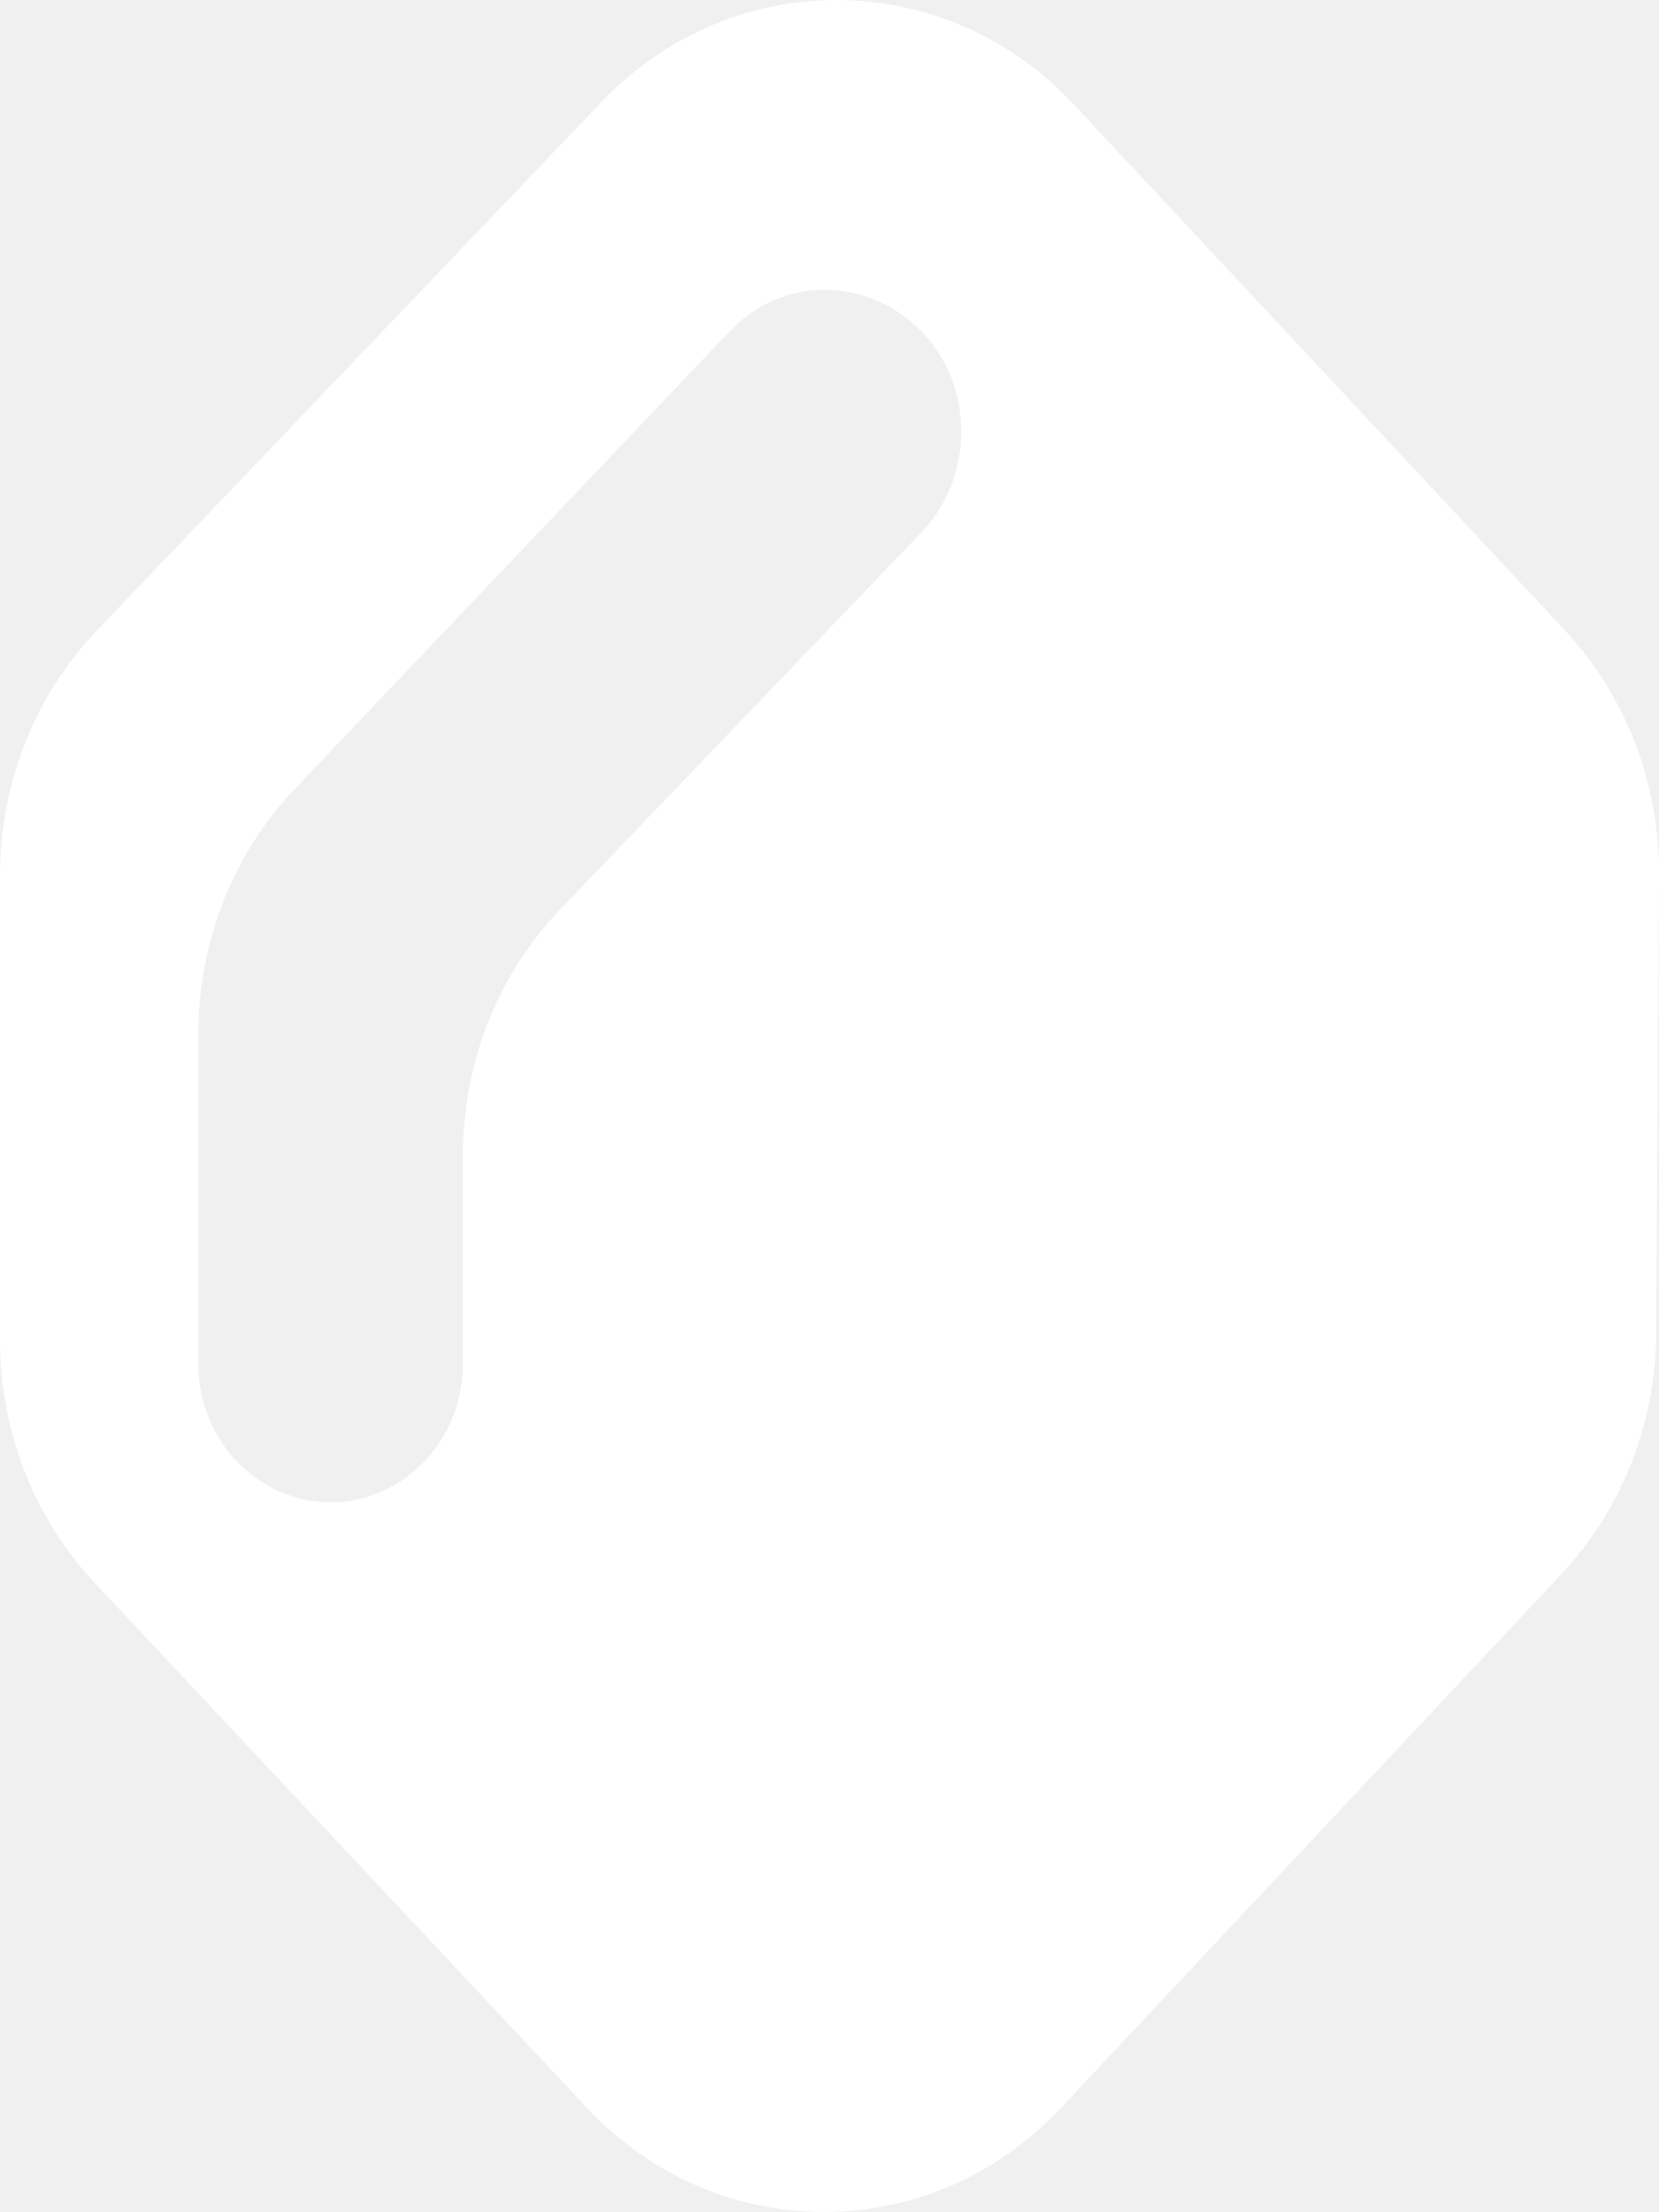
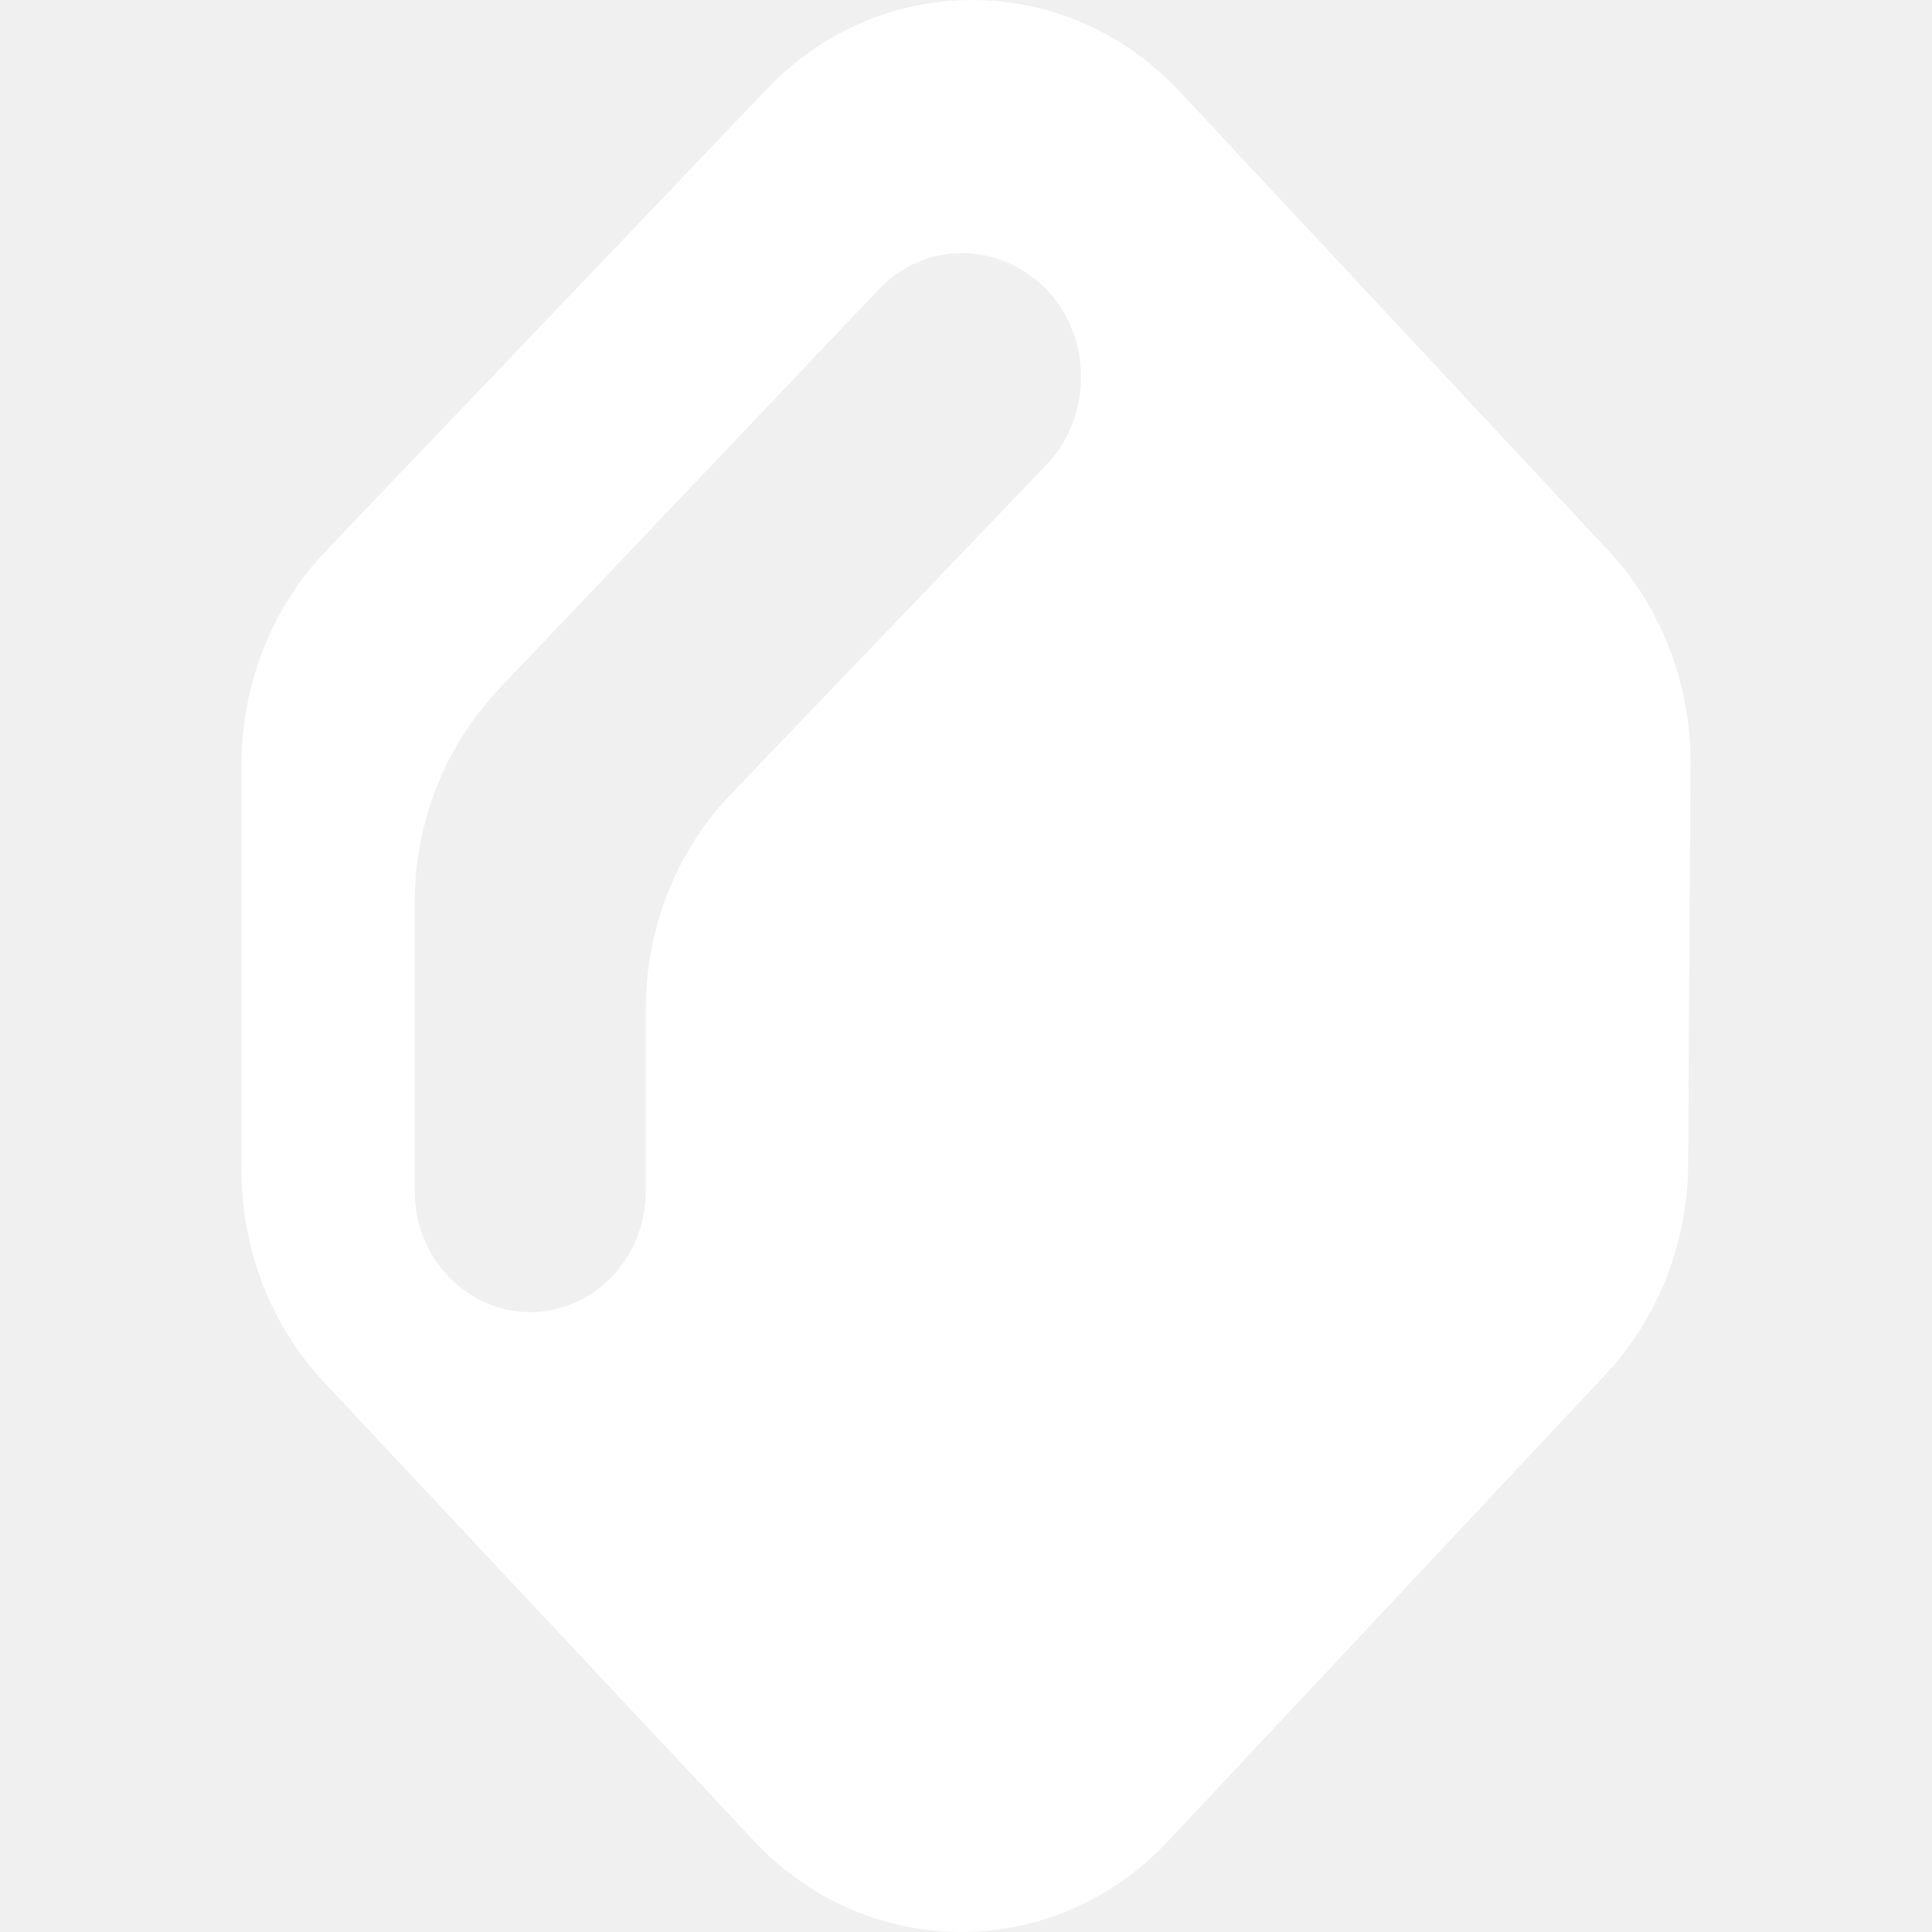
- <svg xmlns="http://www.w3.org/2000/svg" width="33" height="44" viewBox="0 0 33 44" fill="none">
-   <path fill-rule="evenodd" clip-rule="evenodd" d="M1.93 12.539C0.694 13.833 0 15.587 0 17.416V26.657C0 28.464 0.678 30.199 1.887 31.489L11.677 41.93C14.264 44.69 18.515 44.69 21.103 41.93L31.059 31.31C32.259 30.03 32.935 28.313 32.946 26.521L33 17.396C33.011 15.579 32.336 13.831 31.122 12.531L21.361 2.08C18.791 -0.672 14.566 -0.696 11.968 2.025L1.93 12.539ZM19.119 8.594C19.119 9.344 18.834 10.063 18.326 10.593L11.146 18.086C9.905 19.381 9.208 21.138 9.208 22.971V27.13C9.208 28.225 8.587 29.215 7.628 29.652C5.89 30.444 3.946 29.113 3.946 27.13V20.557C3.946 18.734 4.635 16.985 5.865 15.691L14.503 6.603C16.202 4.816 19.119 6.074 19.119 8.594Z" fill="white" />
+ <svg xmlns="http://www.w3.org/2000/svg" viewBox="0 0 44 44" fill="none">
+   <path transform="translate(5.5, 0)" fill-rule="evenodd" clip-rule="evenodd" d="M1.93 12.539C0.694 13.833 0 15.587 0 17.416V26.657C0 28.464 0.678 30.199 1.887 31.489L11.677 41.93C14.264 44.69 18.515 44.69 21.103 41.93L31.059 31.31C32.259 30.03 32.935 28.313 32.946 26.521L33 17.396C33.011 15.579 32.336 13.831 31.122 12.531L21.361 2.08C18.791 -0.672 14.566 -0.696 11.968 2.025L1.93 12.539ZM19.119 8.594C19.119 9.344 18.834 10.063 18.326 10.593L11.146 18.086C9.905 19.381 9.208 21.138 9.208 22.971V27.13C9.208 28.225 8.587 29.215 7.628 29.652C5.89 30.444 3.946 29.113 3.946 27.13V20.557C3.946 18.734 4.635 16.985 5.865 15.691L14.503 6.603C16.202 4.816 19.119 6.074 19.119 8.594Z" fill="white" />
</svg>
